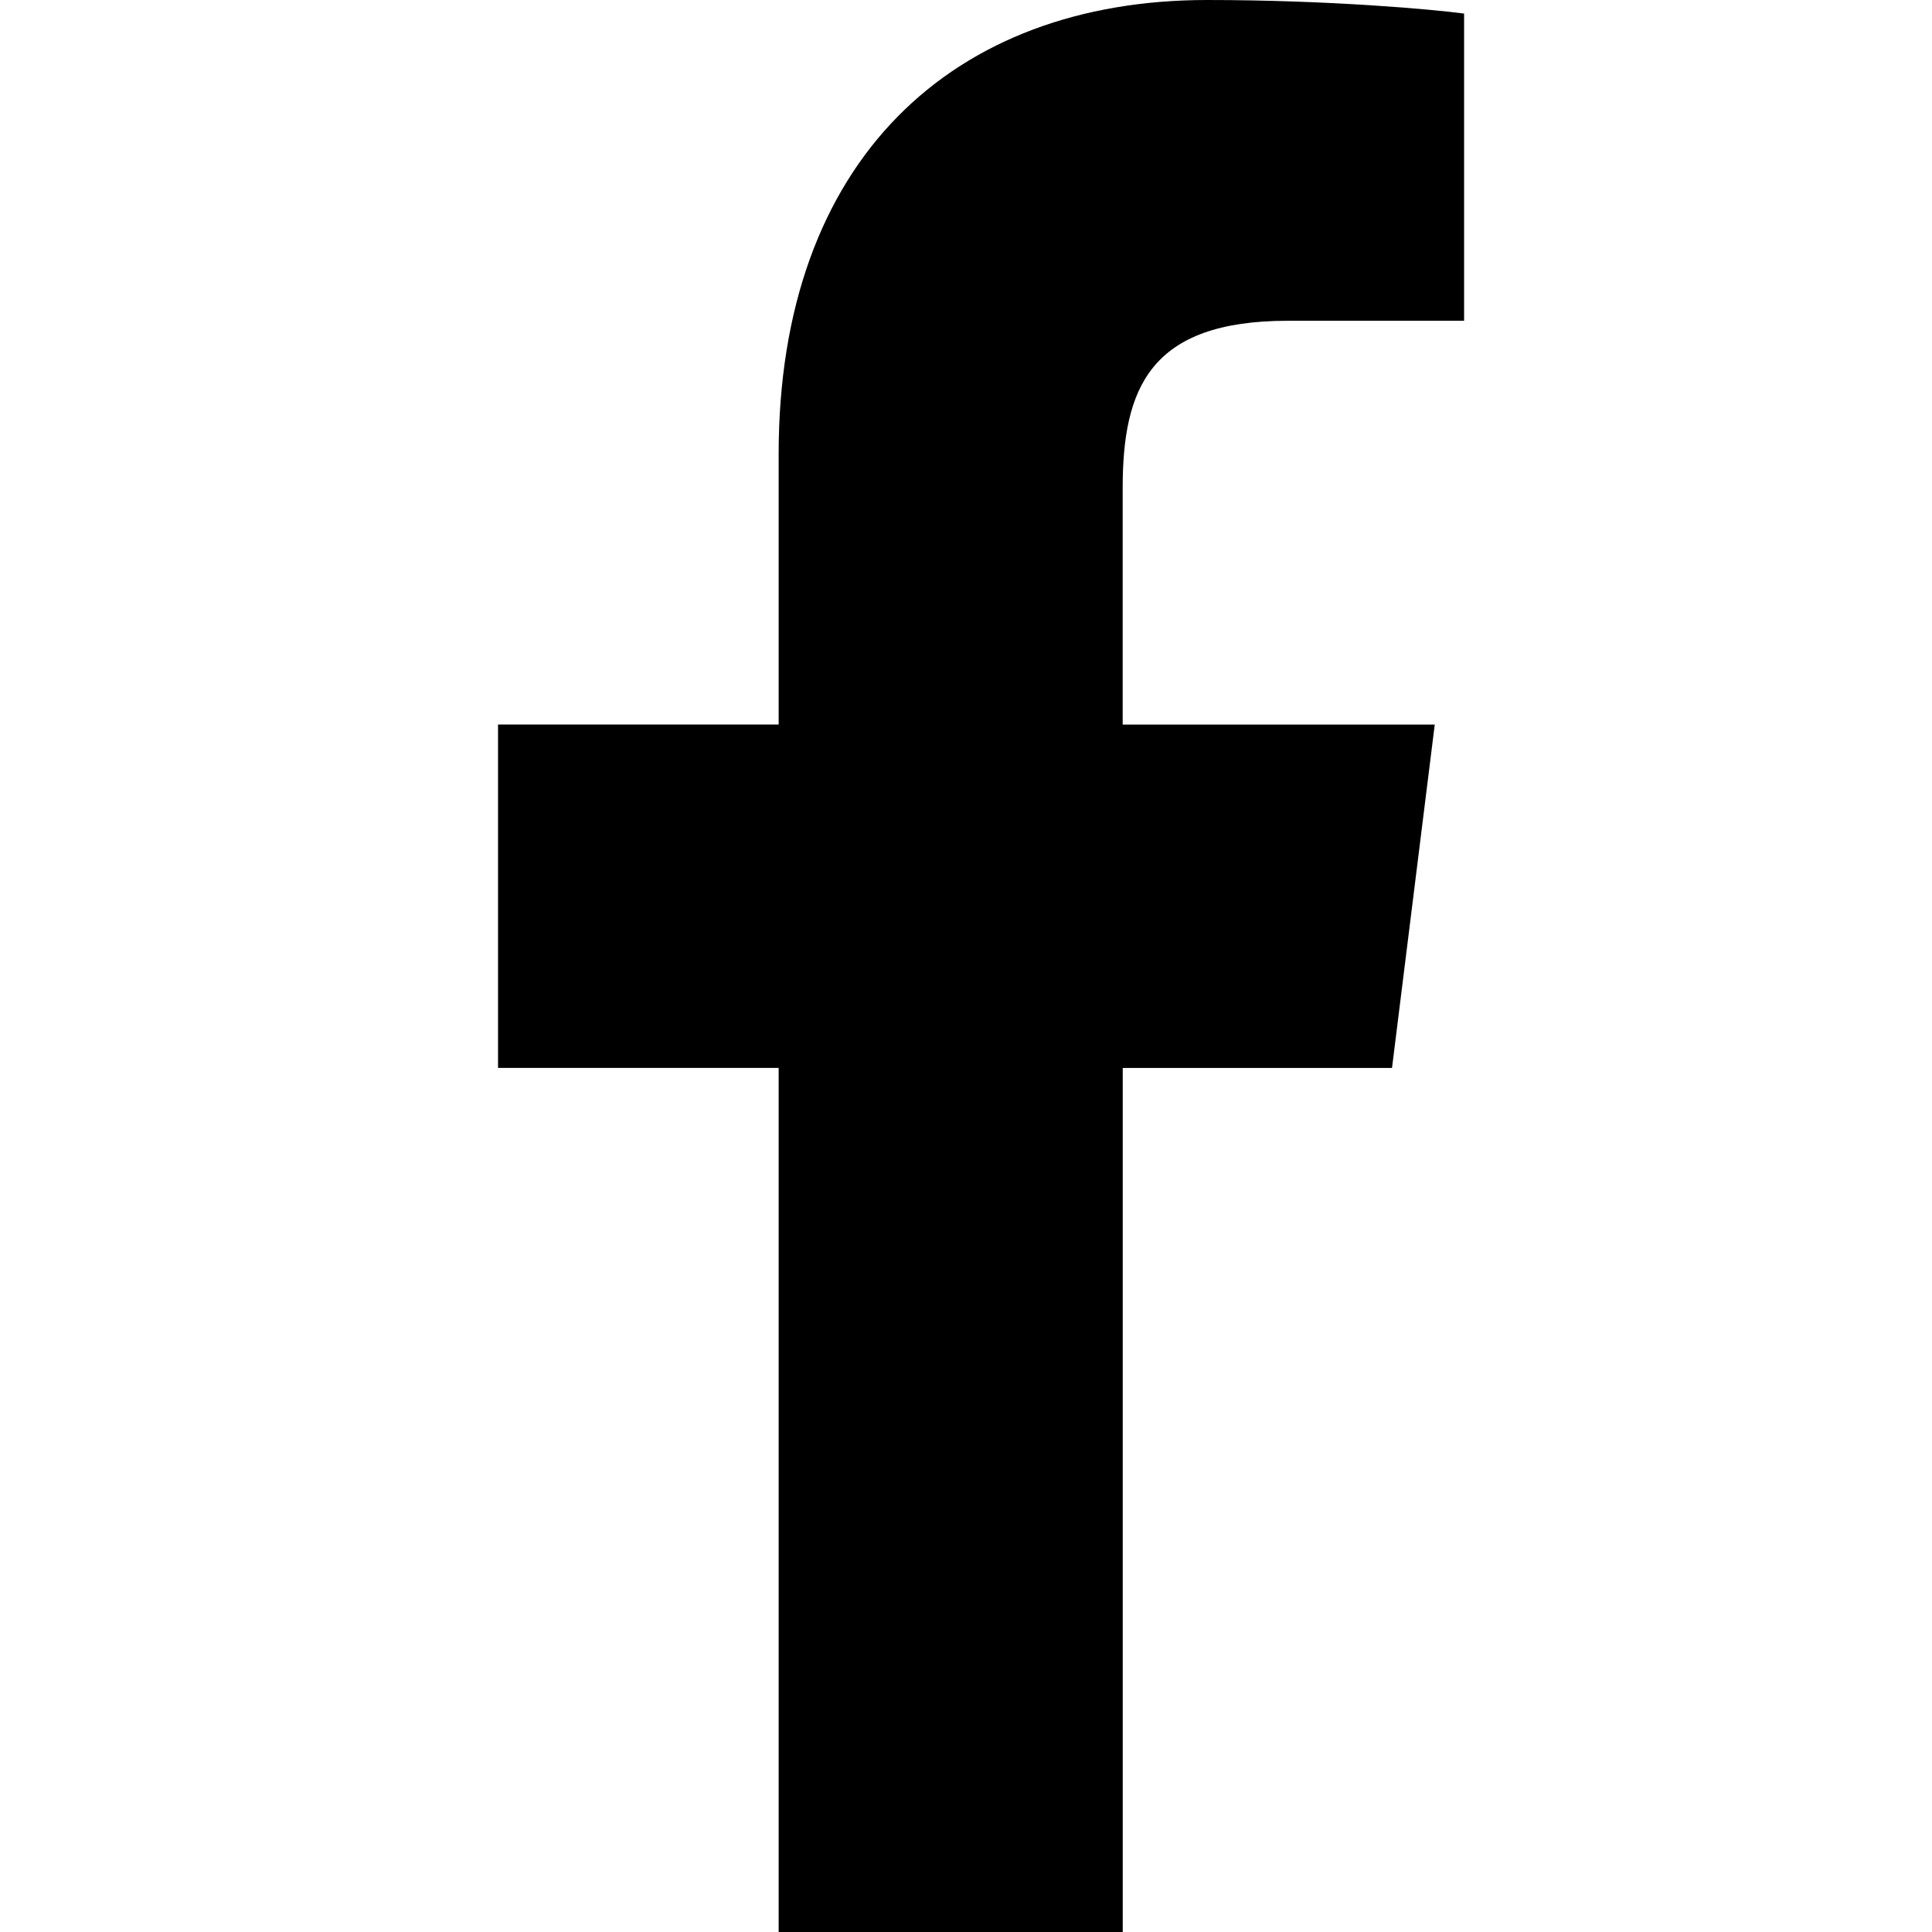
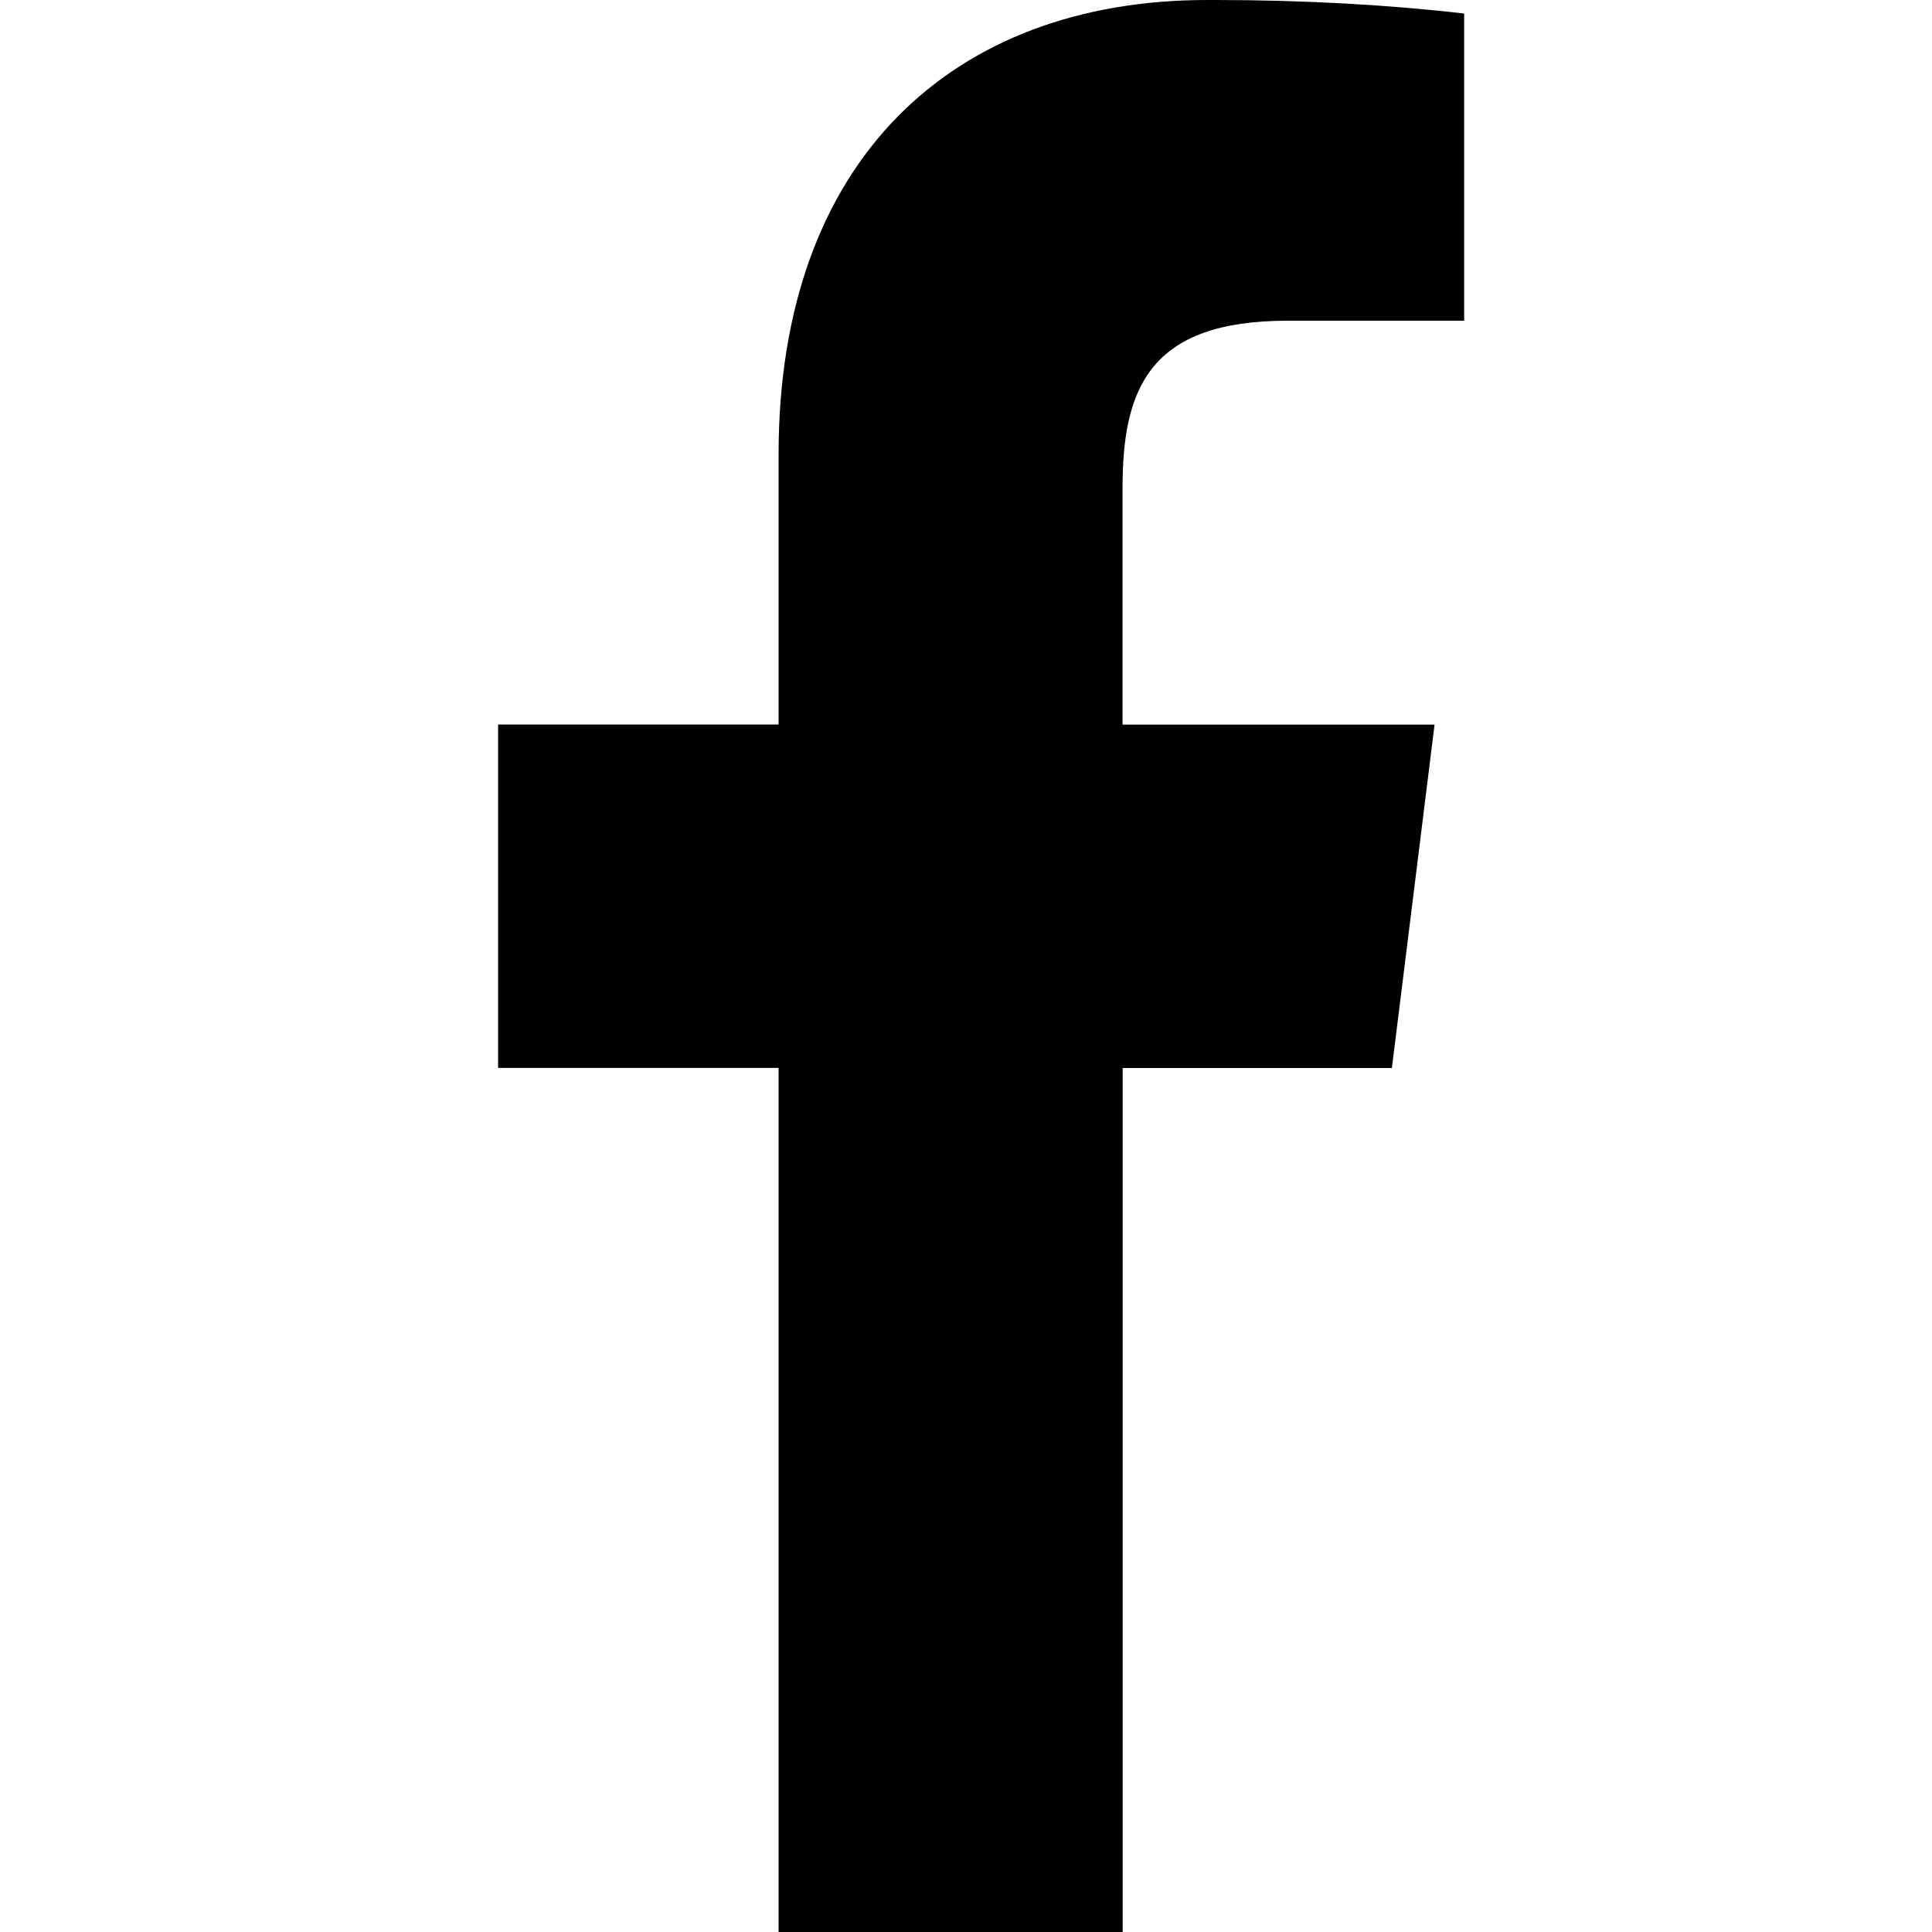
<svg xmlns="http://www.w3.org/2000/svg" version="1.1" width="32" height="32" viewBox="0 0 32 32">
-   <path d="M21.329 5.313h2.921v-5.088c-0.504-0.069-2.237-0.225-4.256-0.225-4.212 0-7.097 2.649-7.097 7.519v4.481h-4.648v5.688h4.648v14.312h5.699v-14.311h4.46l0.708-5.688h-5.169v-3.919c0.001-1.644 0.444-2.769 2.735-2.769z" />
+   <path d="M21.328 5.312h2.923v-5.088c-1.232-0.143-2.66-0.224-4.108-0.224-0.052 0-0.104 0-0.156 0l0.008-0c-4.213 0-7.099 2.65-7.099 7.52v4.48h-4.646v5.688h4.646v14.312h5.699v-14.31h4.459l0.707-5.688h-5.168v-3.922c0-1.643 0.443-2.768 2.734-2.768z" />
</svg>
